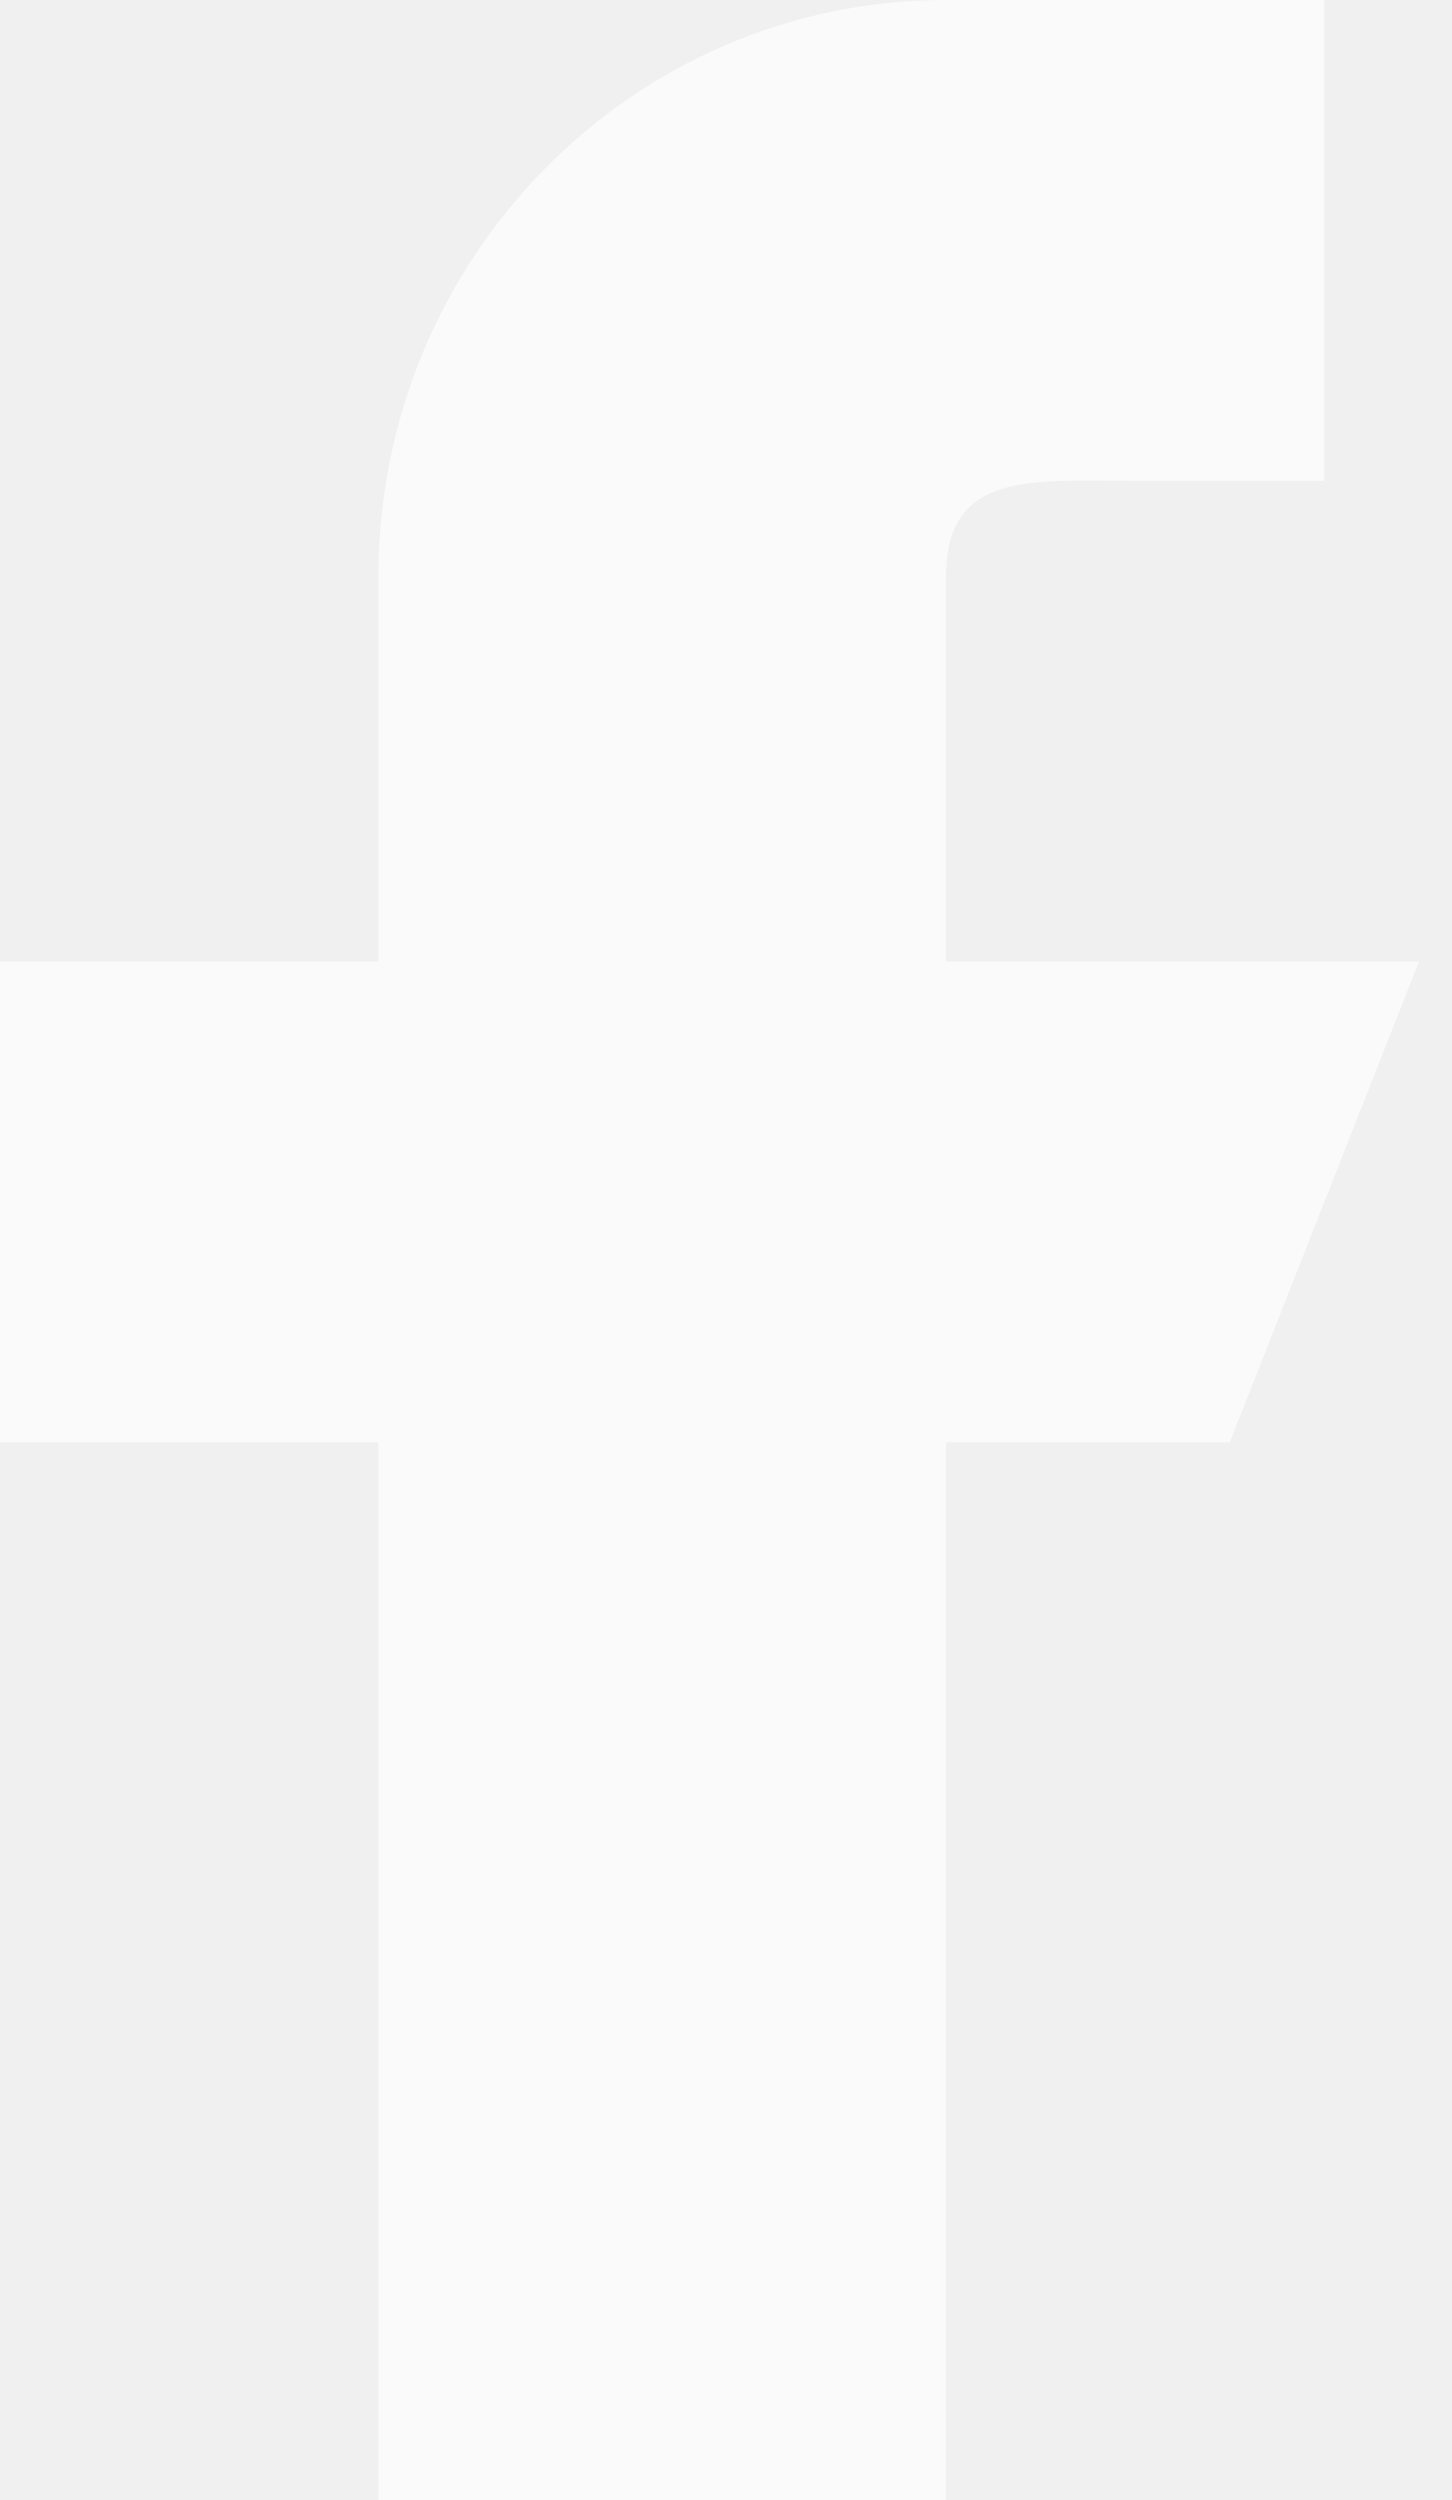
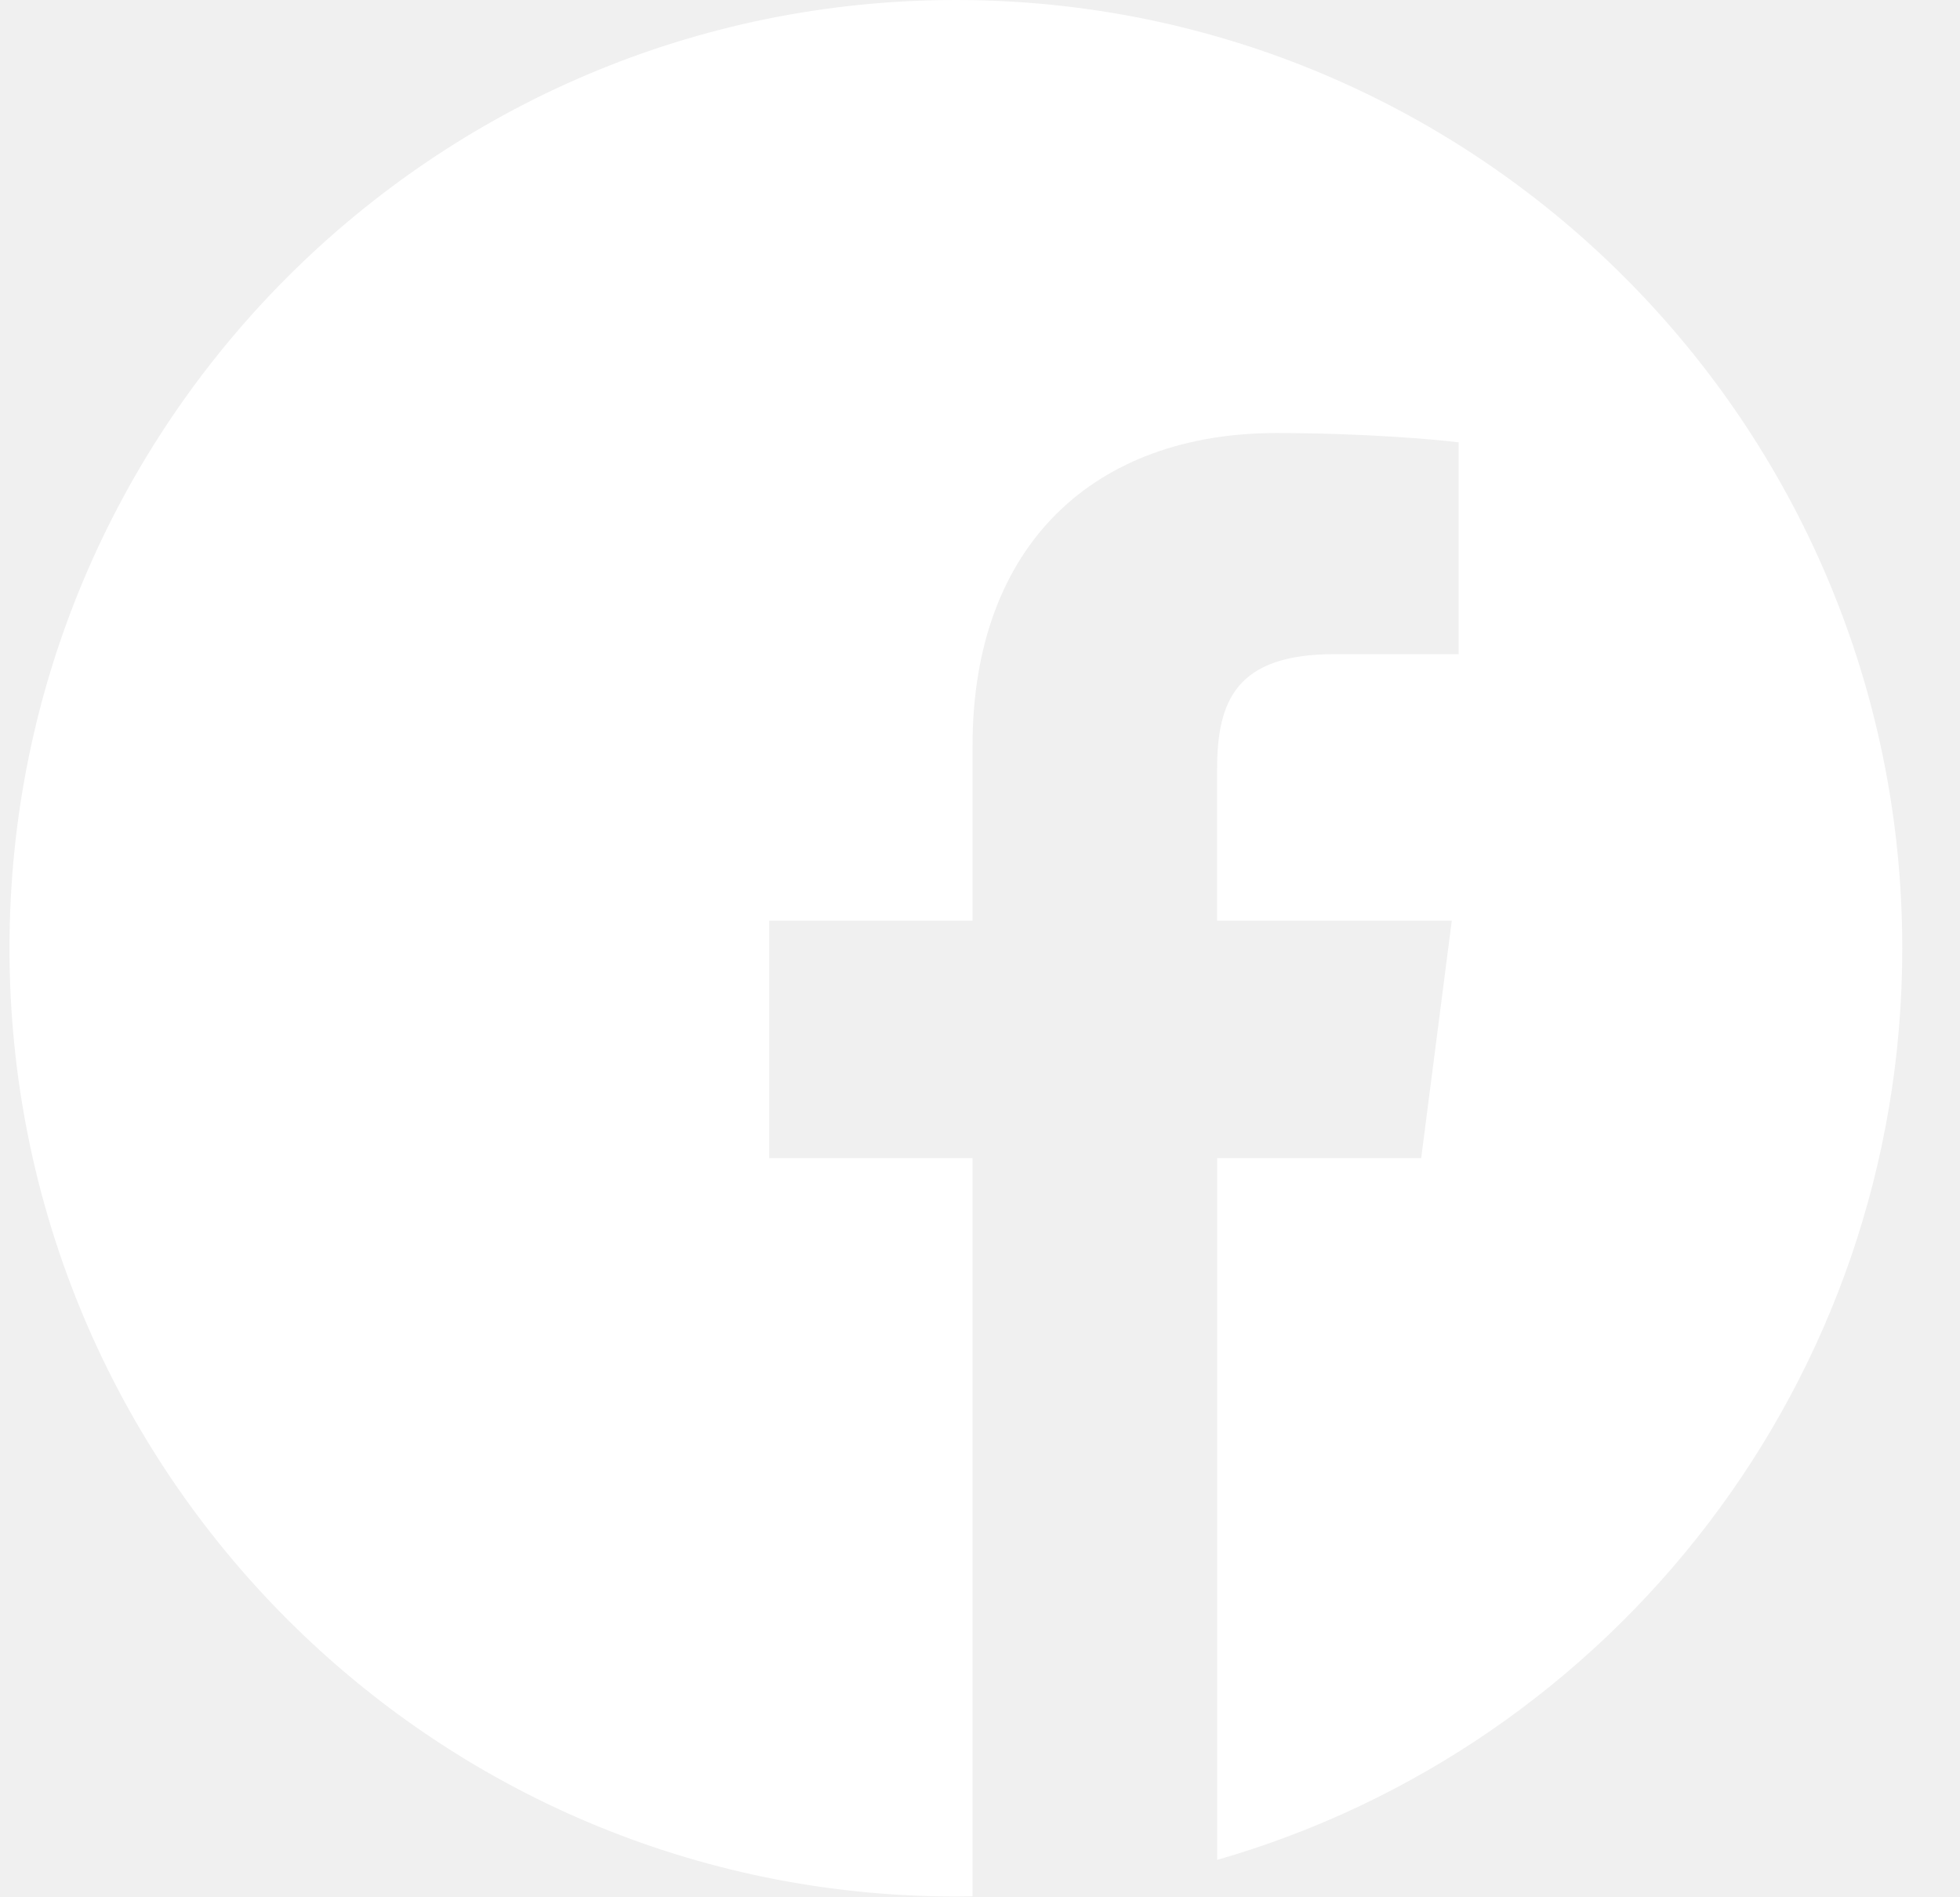
- <svg xmlns="http://www.w3.org/2000/svg" width="18" height="31" viewBox="0 0 18 31" fill="none">
-   <path d="M17.595 11.923H11.73V7.154C11.73 5.838 12.781 5.962 14.076 5.962H16.422V0H11.73C7.843 0 4.692 3.203 4.692 7.154V11.923H0V17.885H4.692V31H11.73V17.885H15.249L17.595 11.923Z" fill="#FAFAFA" />
+ <svg xmlns="http://www.w3.org/2000/svg" width="31" height="30" viewBox="0 0 31 30" fill="none">
+   <path d="M30.087 15C30.087 6.717 23.384 0 15.118 0C6.853 0 0.15 6.717 0.15 15C0.15 23.283 6.853 30 15.118 30C15.206 30 15.294 29.998 15.382 29.997V18.32H12.166V14.564H15.382V11.8C15.382 8.595 17.334 6.85 20.187 6.85C21.554 6.85 22.728 6.952 23.071 6.998V10.348H21.103C19.551 10.348 19.25 11.087 19.25 12.172V14.564H22.962L22.478 18.32H19.251V29.421C25.507 27.623 30.087 21.847 30.087 15Z" fill="white" />
</svg>
